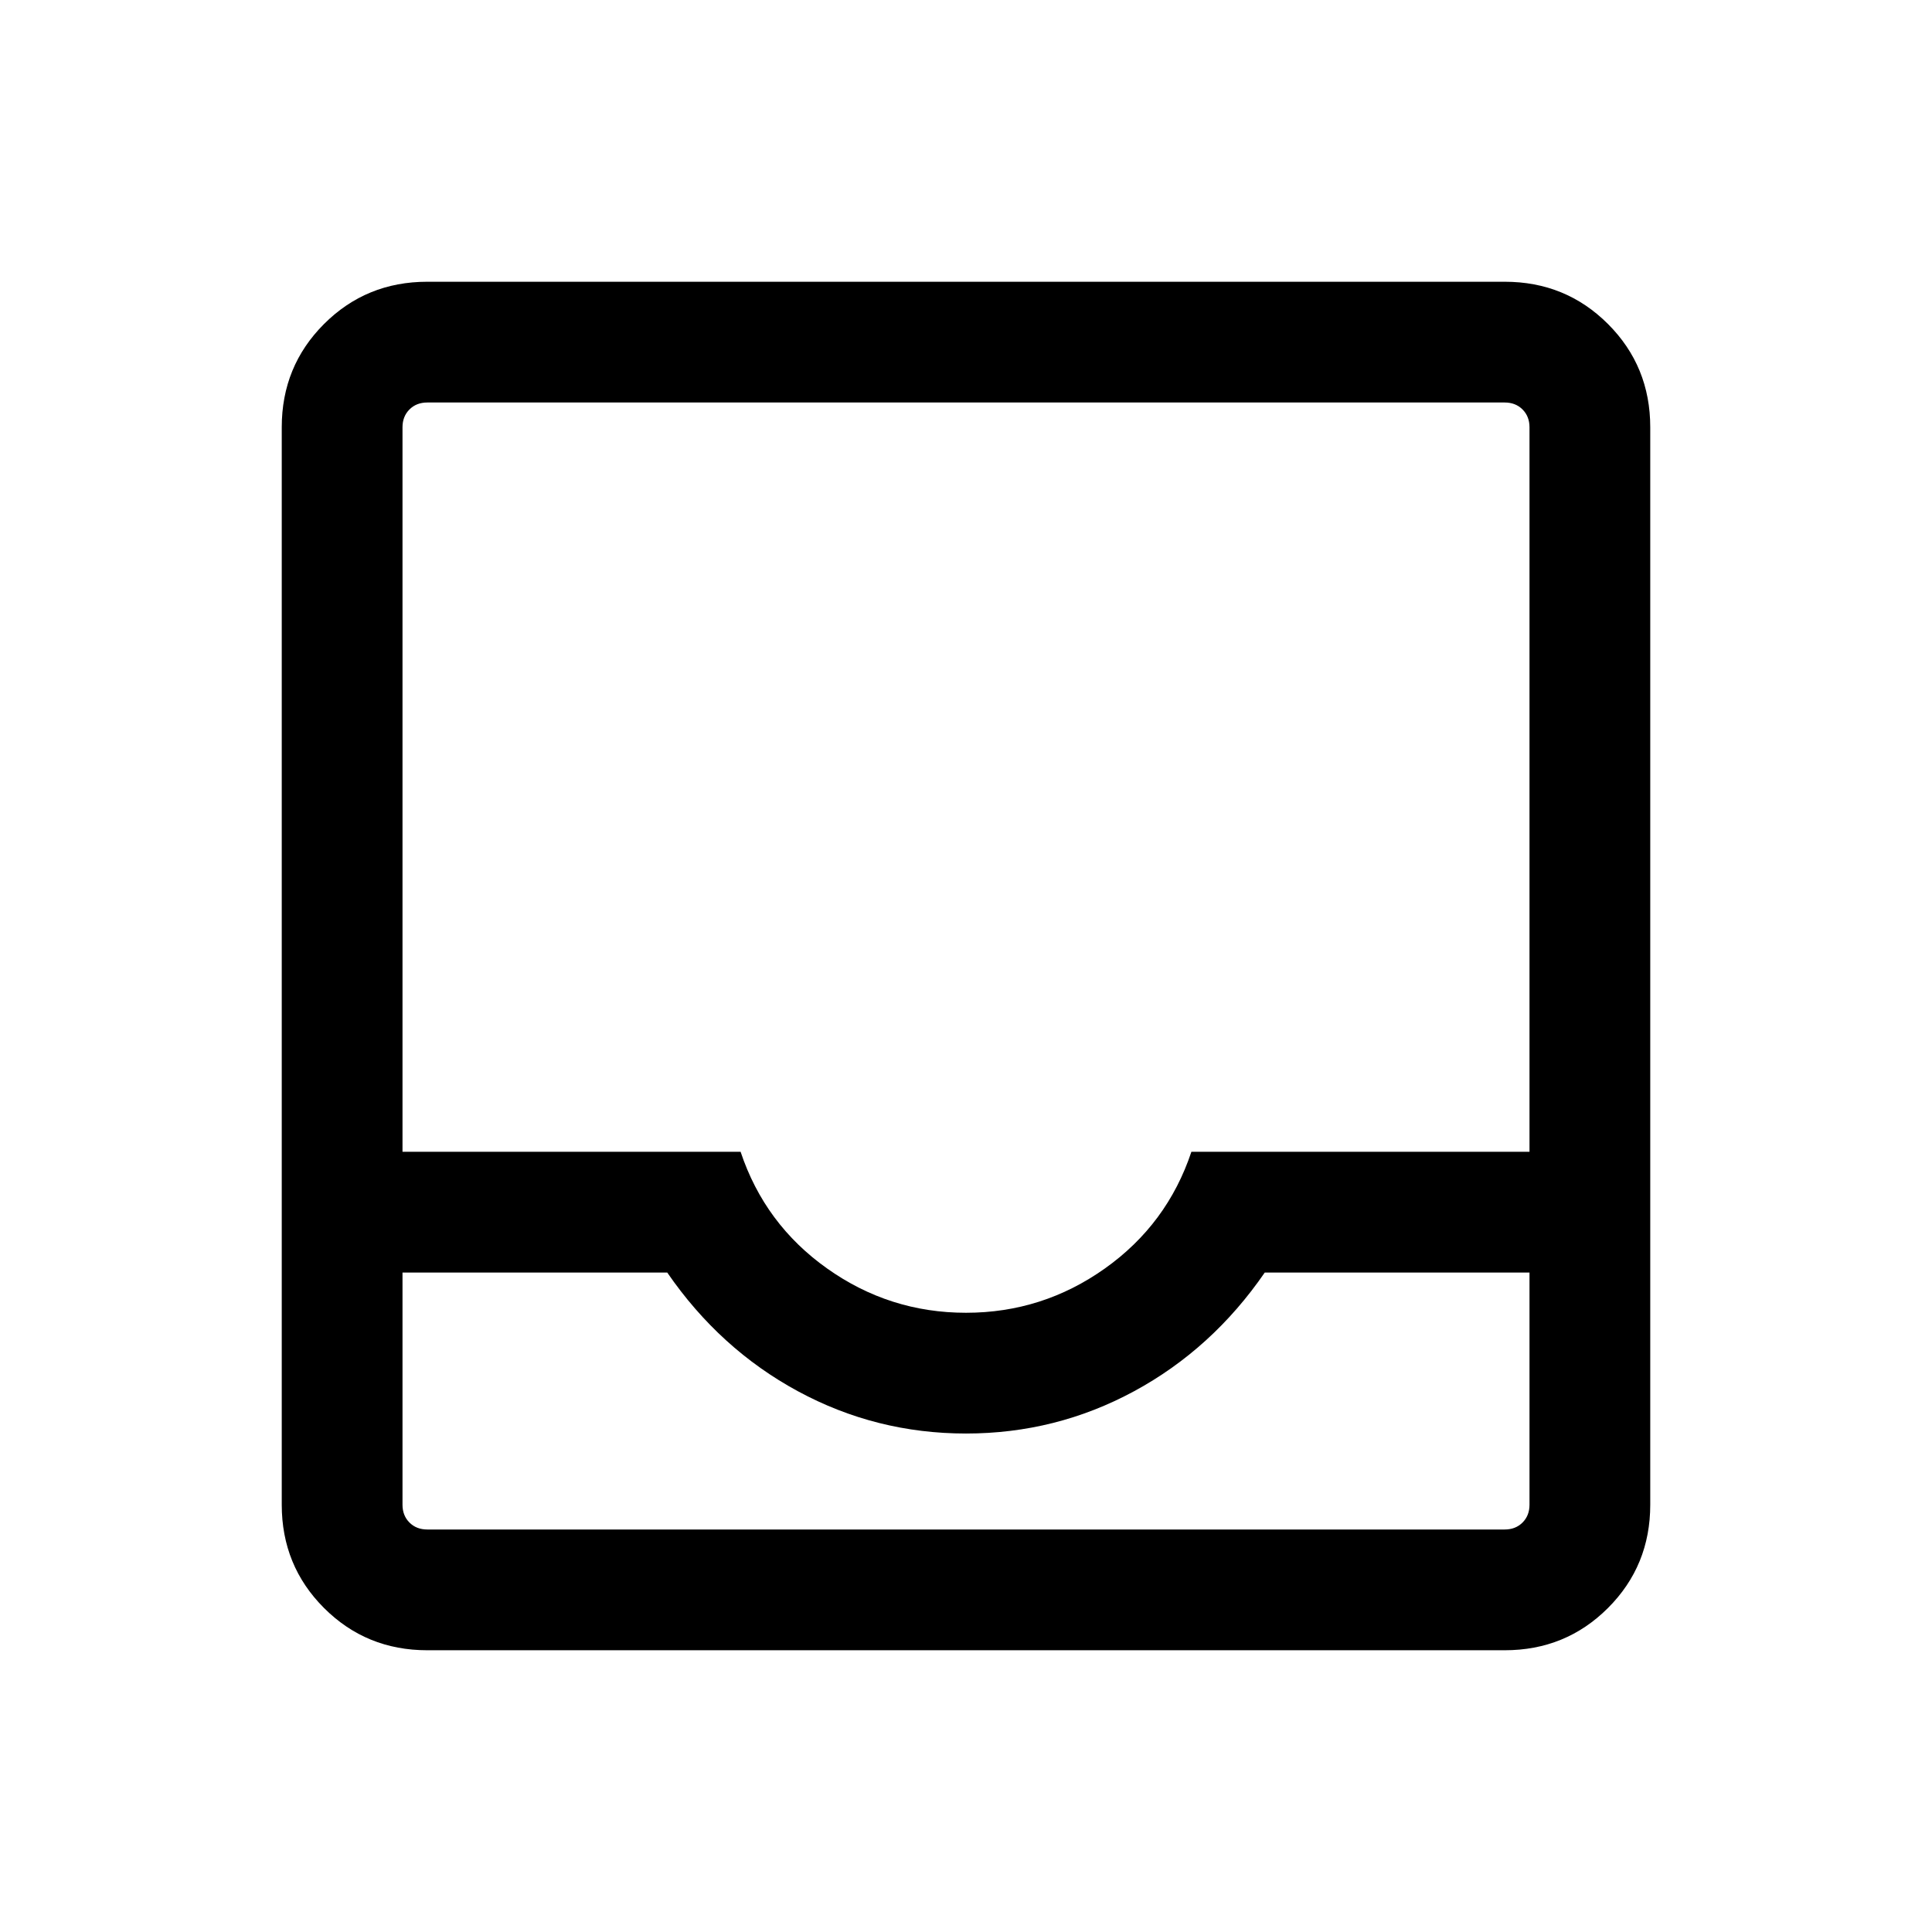
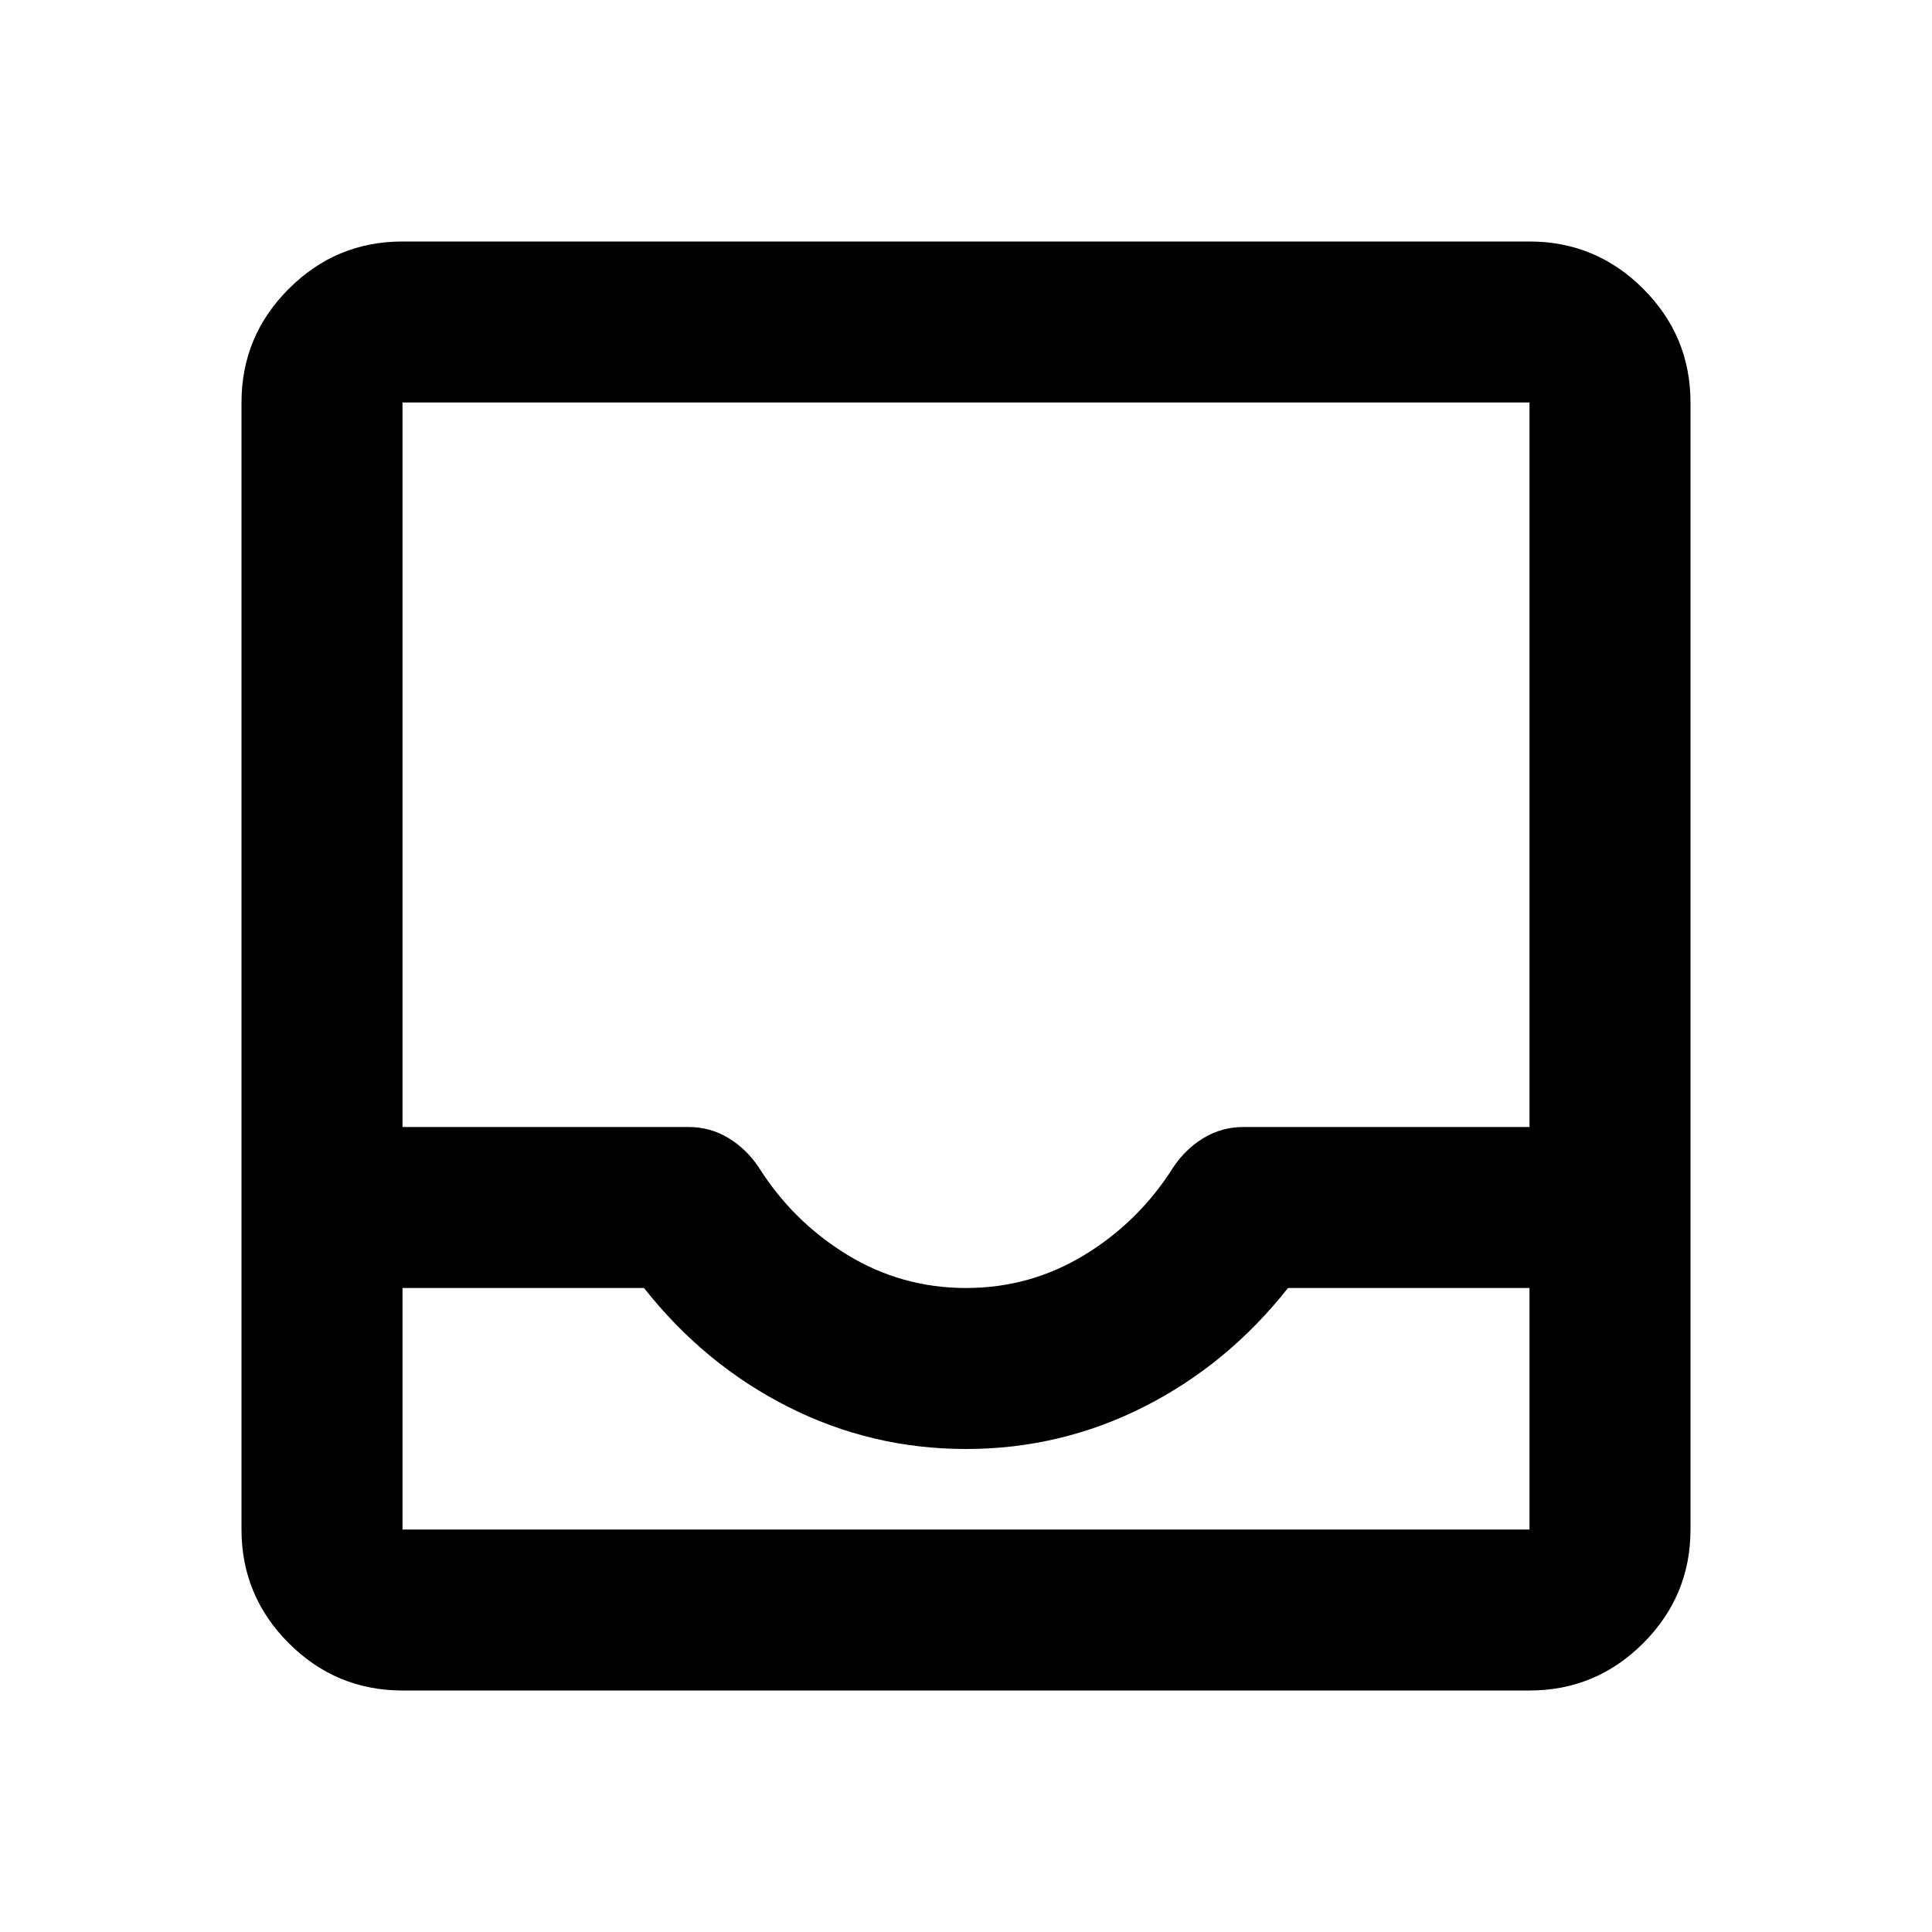
<svg xmlns="http://www.w3.org/2000/svg" viewBox="0 -960 960 960" fill="currentColor">
-   <path d="M212.31-140Q182-140 161-161q-21-21-21-51.31v-535.38Q140-778 161-799q21-21 51.31-21h535.38Q778-820 799-799q21 21 21 51.31v535.38Q820-182 799-161q-21 21-51.31 21H212.31Zm0-60h535.38q5.39 0 8.85-3.46t3.46-8.85v-115.38H628.46q-26.15 38-64.96 59-38.81 21-83.5 21t-83.5-21q-38.81-21-64.96-59H200v115.38q0 5.39 3.46 8.85t8.85 3.46ZM549-329.69q31-22 43-58h168v-360q0-5.39-3.46-8.85t-8.85-3.46H212.31q-5.39 0-8.85 3.46t-3.46 8.85v360h168q12 36 43 58t69 22q38 0 69-22ZM212.31-200H200h560H212.31Z" />
+   <path d="M200-120q-33 0-56.5-23.5T120-200v-560q0-33 23.5-56.5T200-840h560q33 0 56.5 23.5T840-760v560q0 33-23.5 56.5T760-120H200Zm0-80h560v-120H640q-30 38-71.5 59T480-240q-47 0-88.5-21T320-320H200v120Zm280-120q32 0 59-16.5t44-43.5q6-9 15-14.5t20-5.5h142v-360H200v360h142q11 0 20 5.5t15 14.5q17 27 44 43.5t59 16.5ZM200-200h560-560Z" />
</svg>
